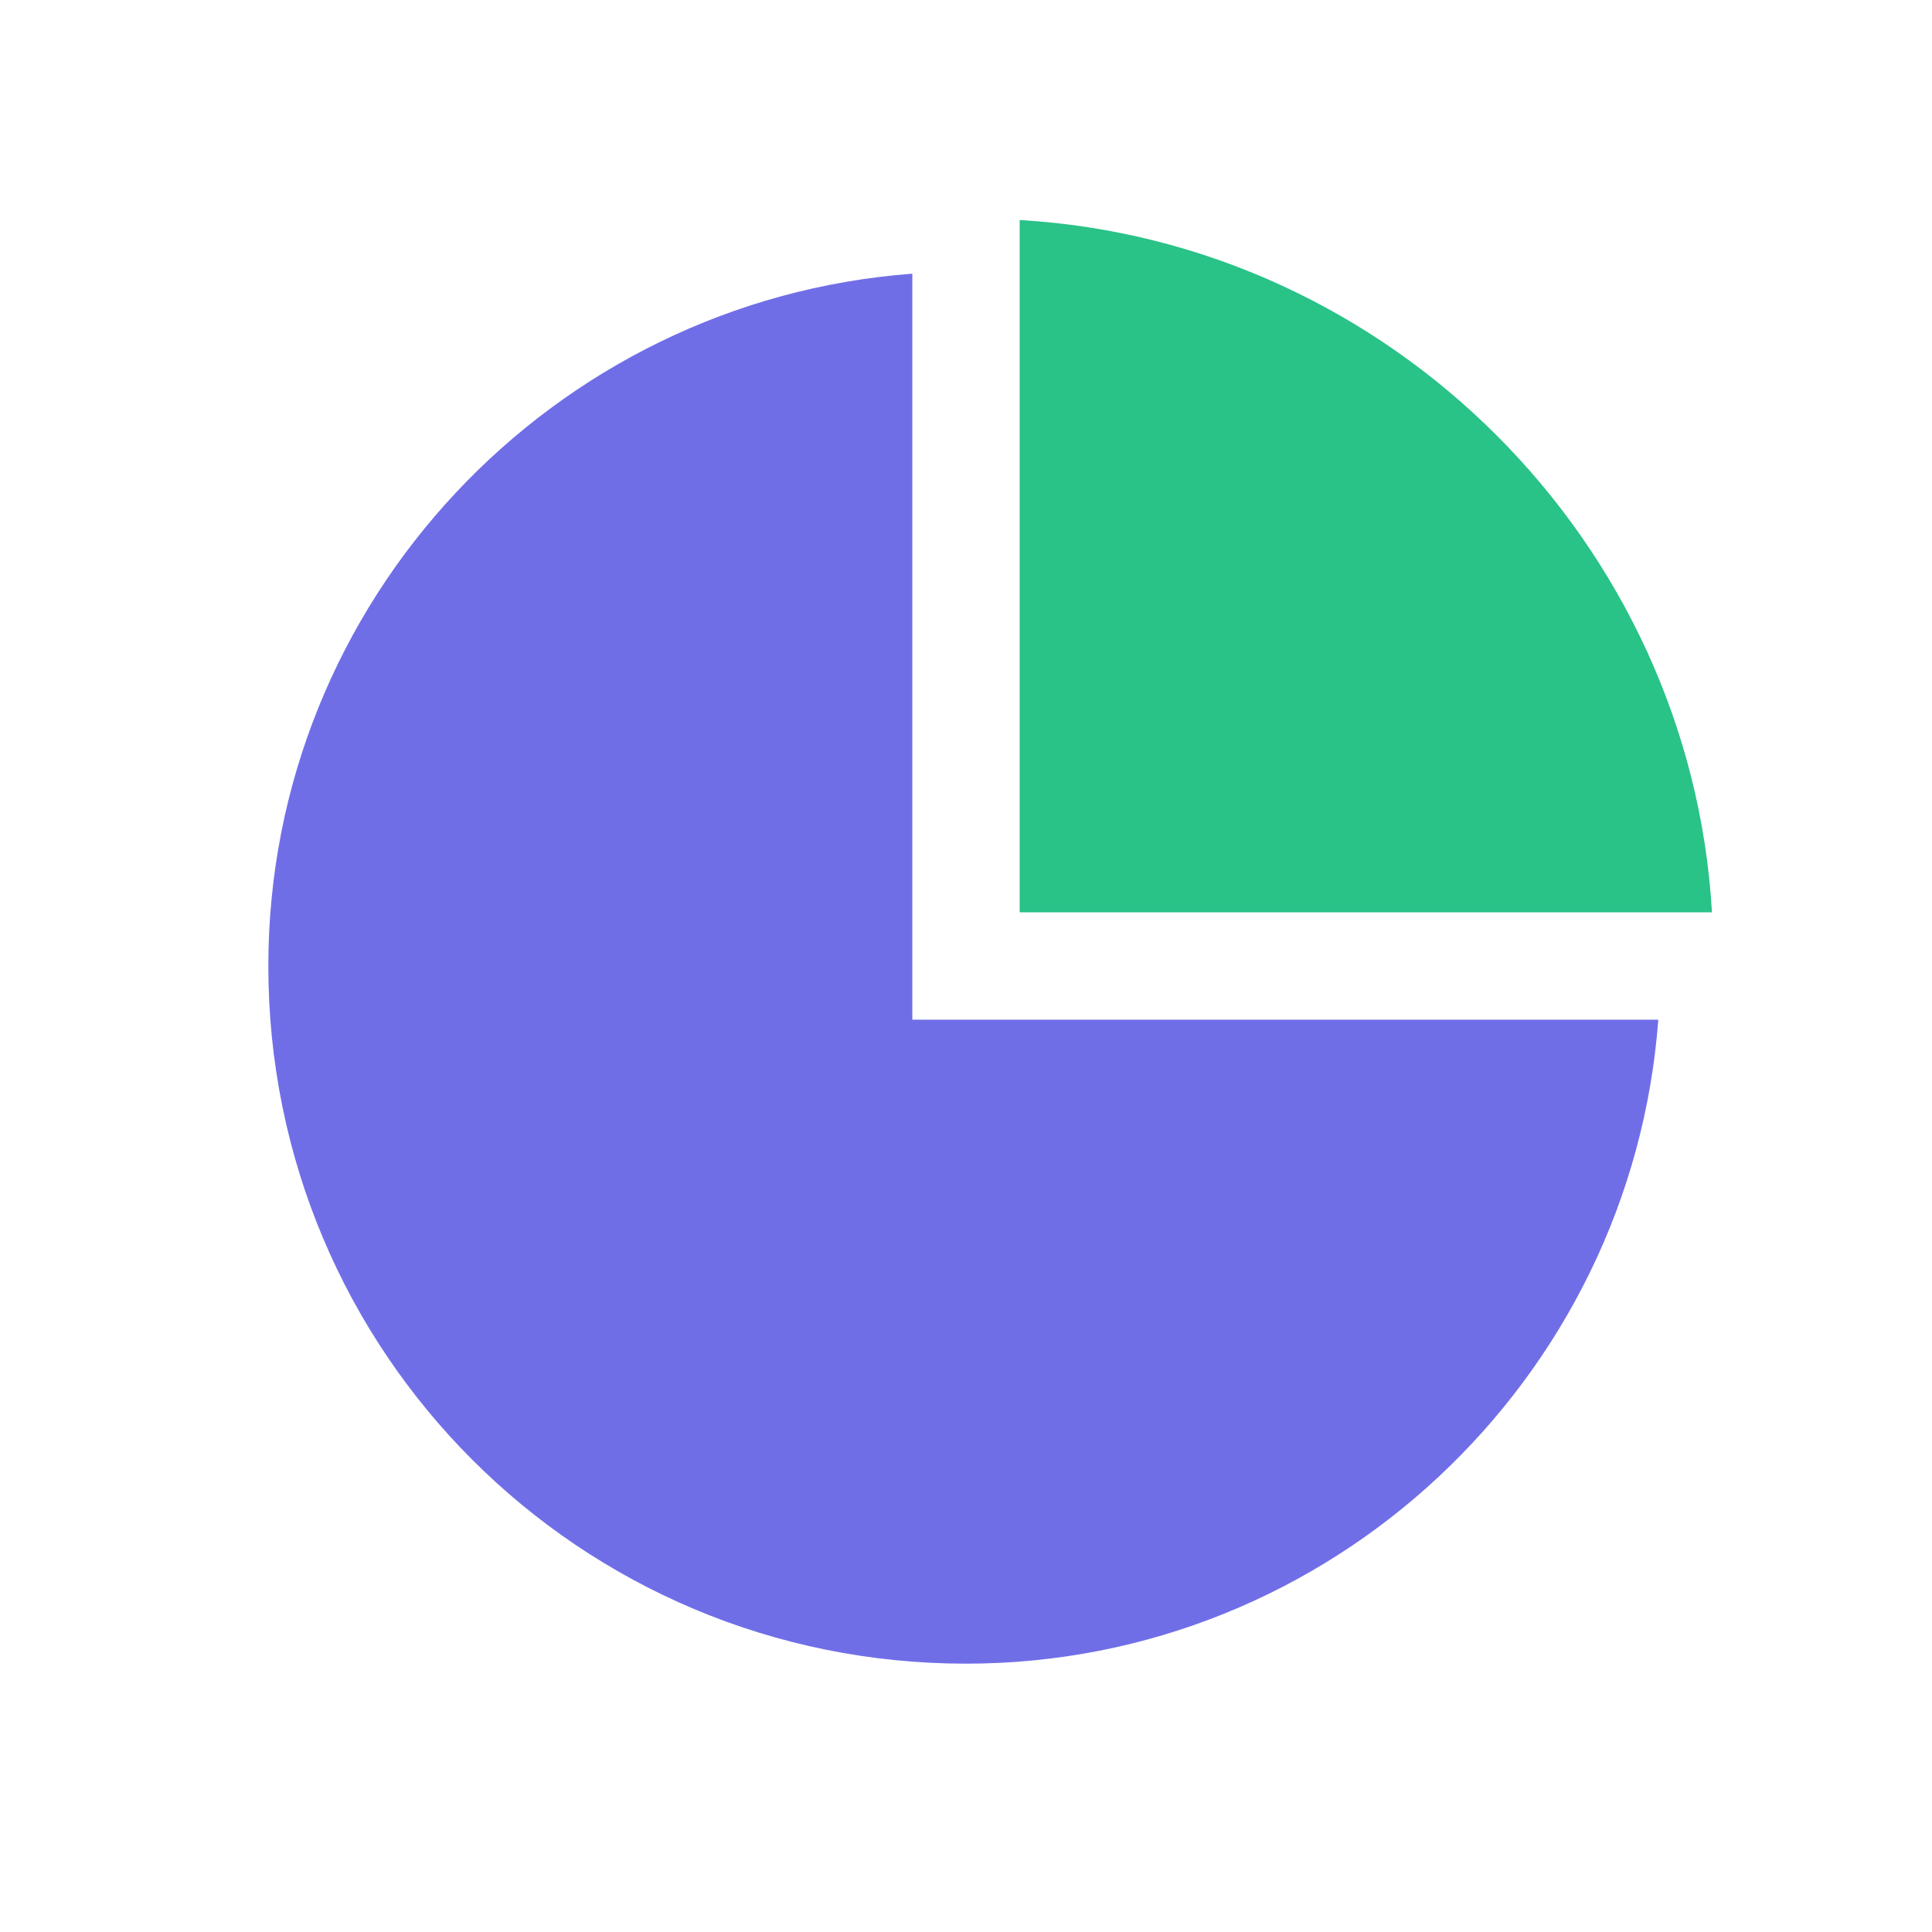
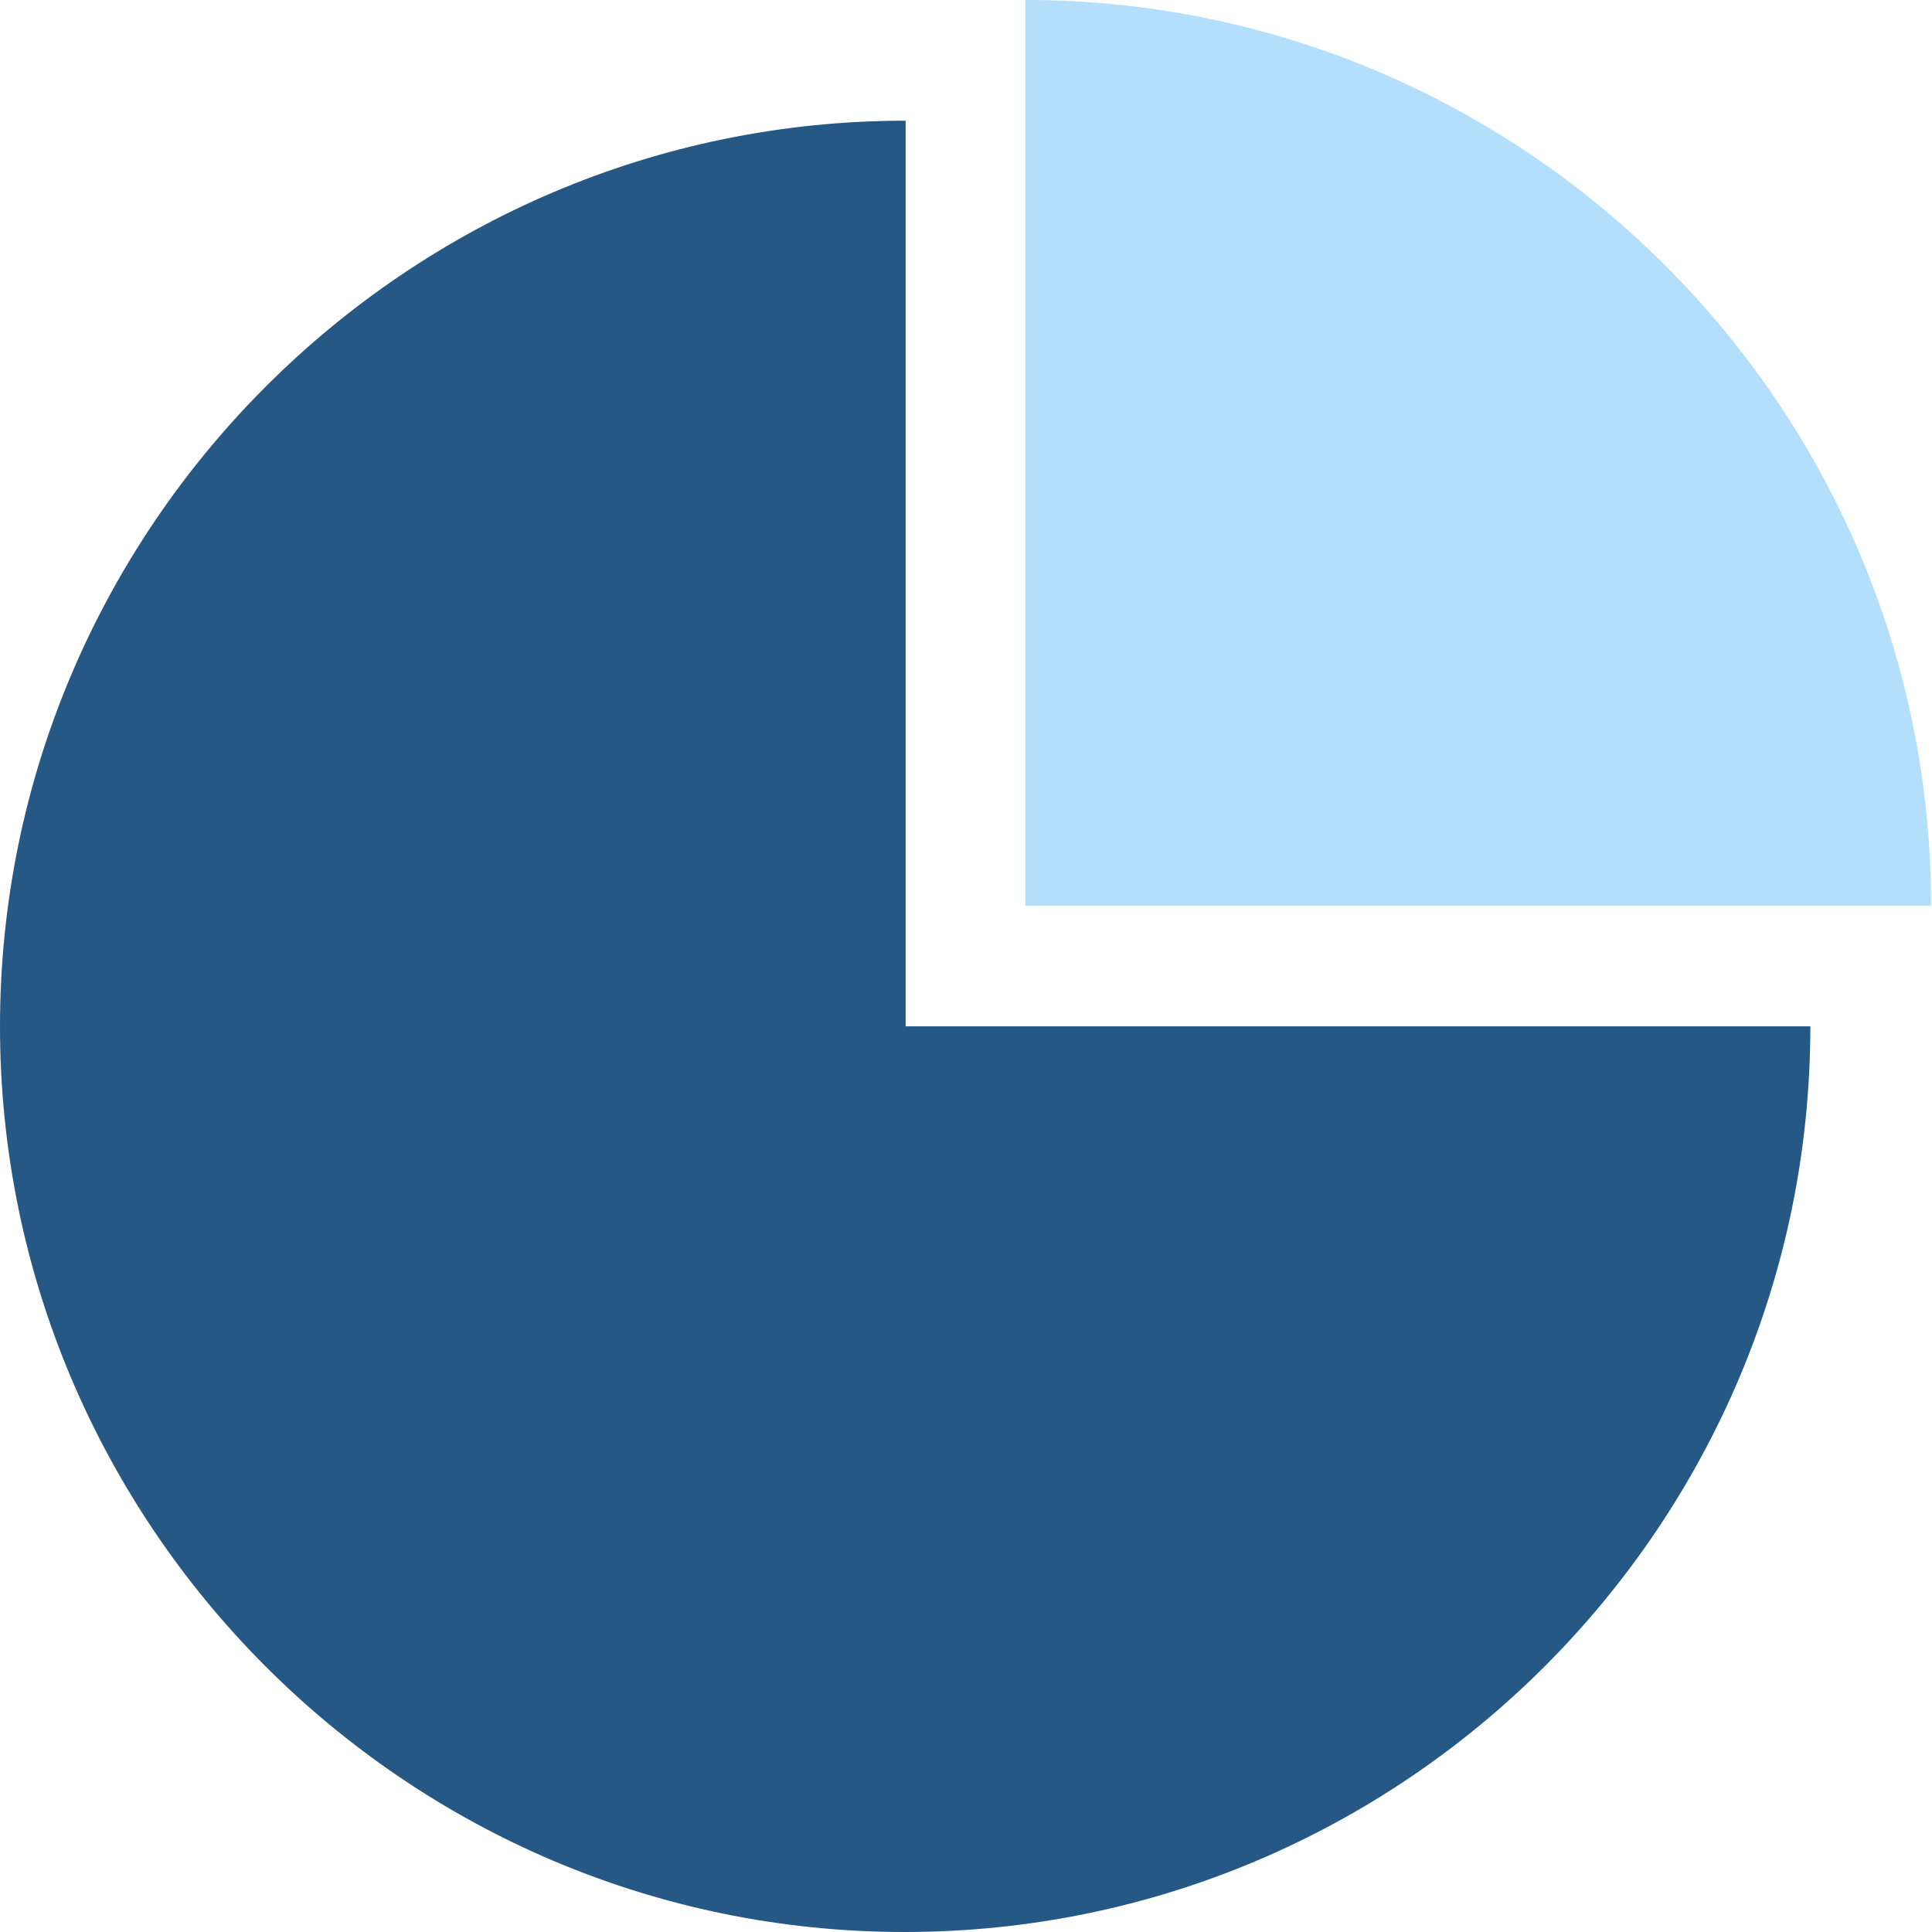
- <svg xmlns="http://www.w3.org/2000/svg" class="icon" width="200px" height="200.00px" viewBox="0 0 1024 1024" version="1.1">
-   <path d="M483.556 540.444V145.067C292.978 159.289 142.222 318.577 142.222 512c0 204.8 164.978 369.778 369.778 369.778 193.422 0 352.711-150.756 366.933-341.334H483.556z" fill="#706EE7" />
-   <path d="M540.444 116.622v366.934h366.934C896 287.289 736.71 128 540.444 116.622z" fill="#29C287" />
+ <svg xmlns="http://www.w3.org/2000/svg" t="1669644574840" class="icon" viewBox="0 0 1024 1024" version="1.1" p-id="31454" width="200" height="200">
+   <path d="M959.52 543.984c0 264.572-215.444 480.016-480.016 480.016S0 808.044 0 543.984s215.444-480.016 480.016-480.016v480.016h479.504z" fill="#265885" p-id="31455" data-spm-anchor-id="a313x.7781069.0.i57" class="selected" />
+   <path d="M1023.488 480.016h-480.016V0C808.044 0 1023.488 215.444 1023.488 480.016z" fill="#B3DEFC" p-id="31456" />
</svg>
